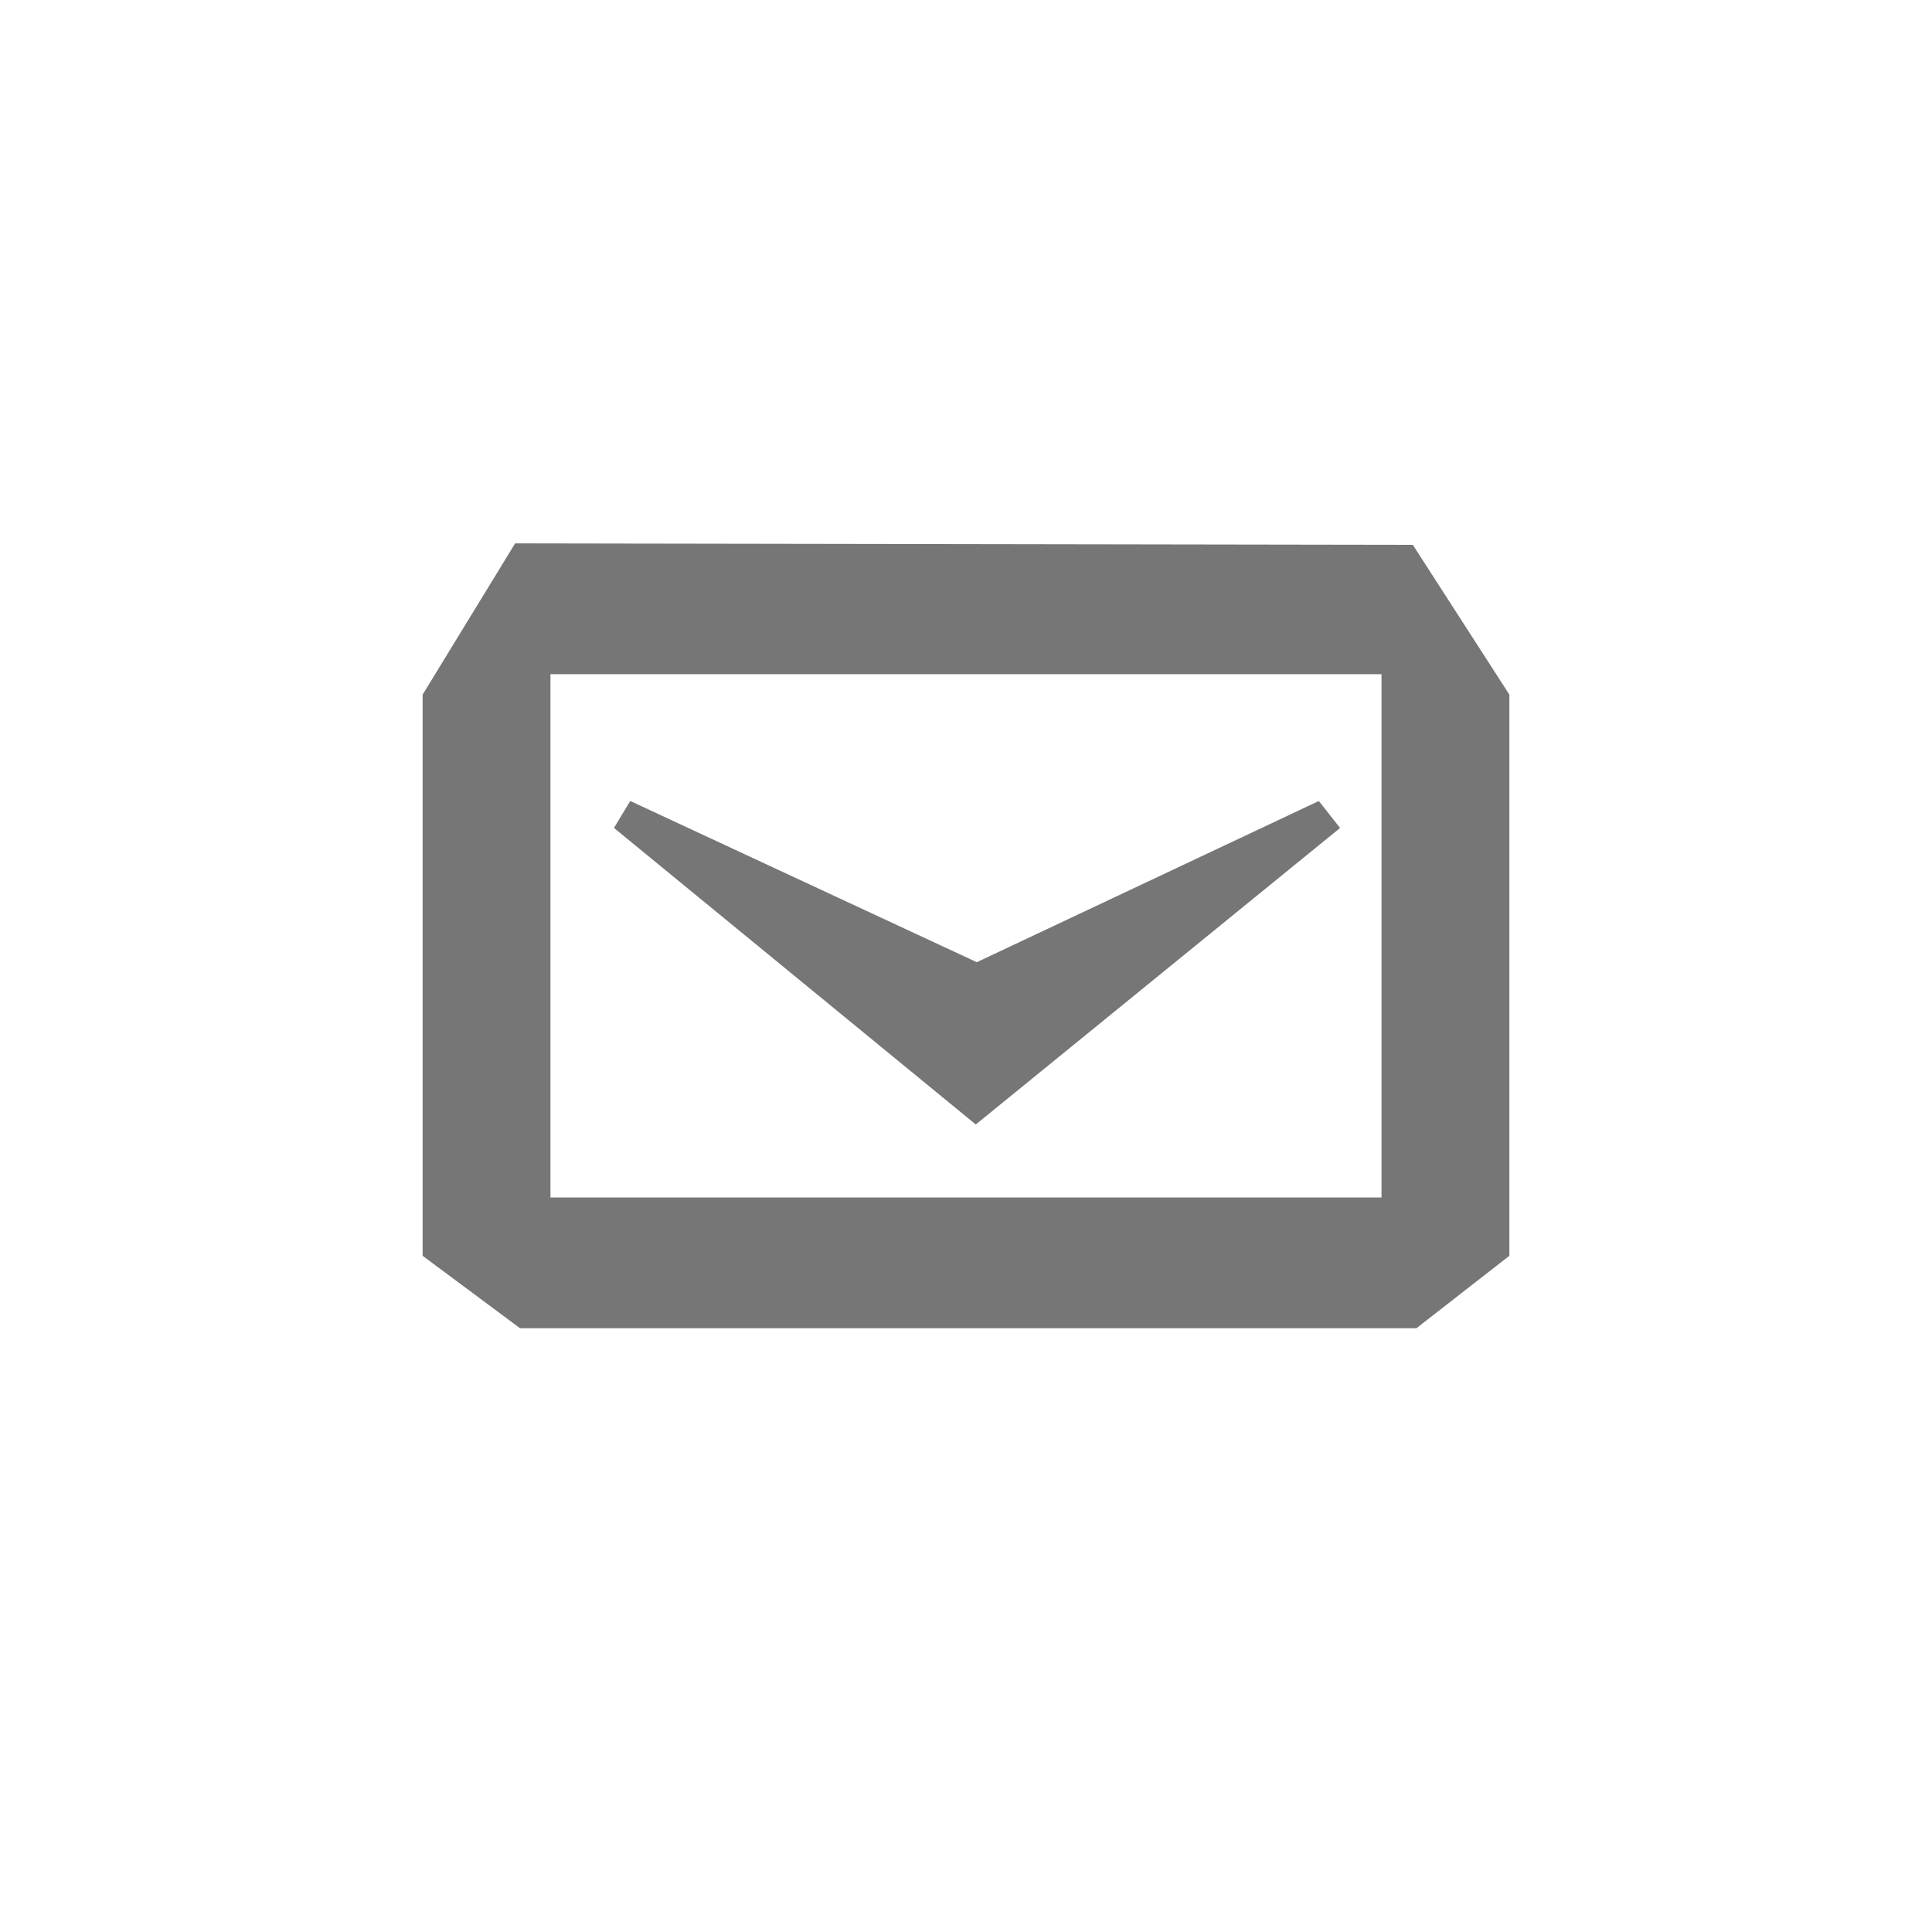
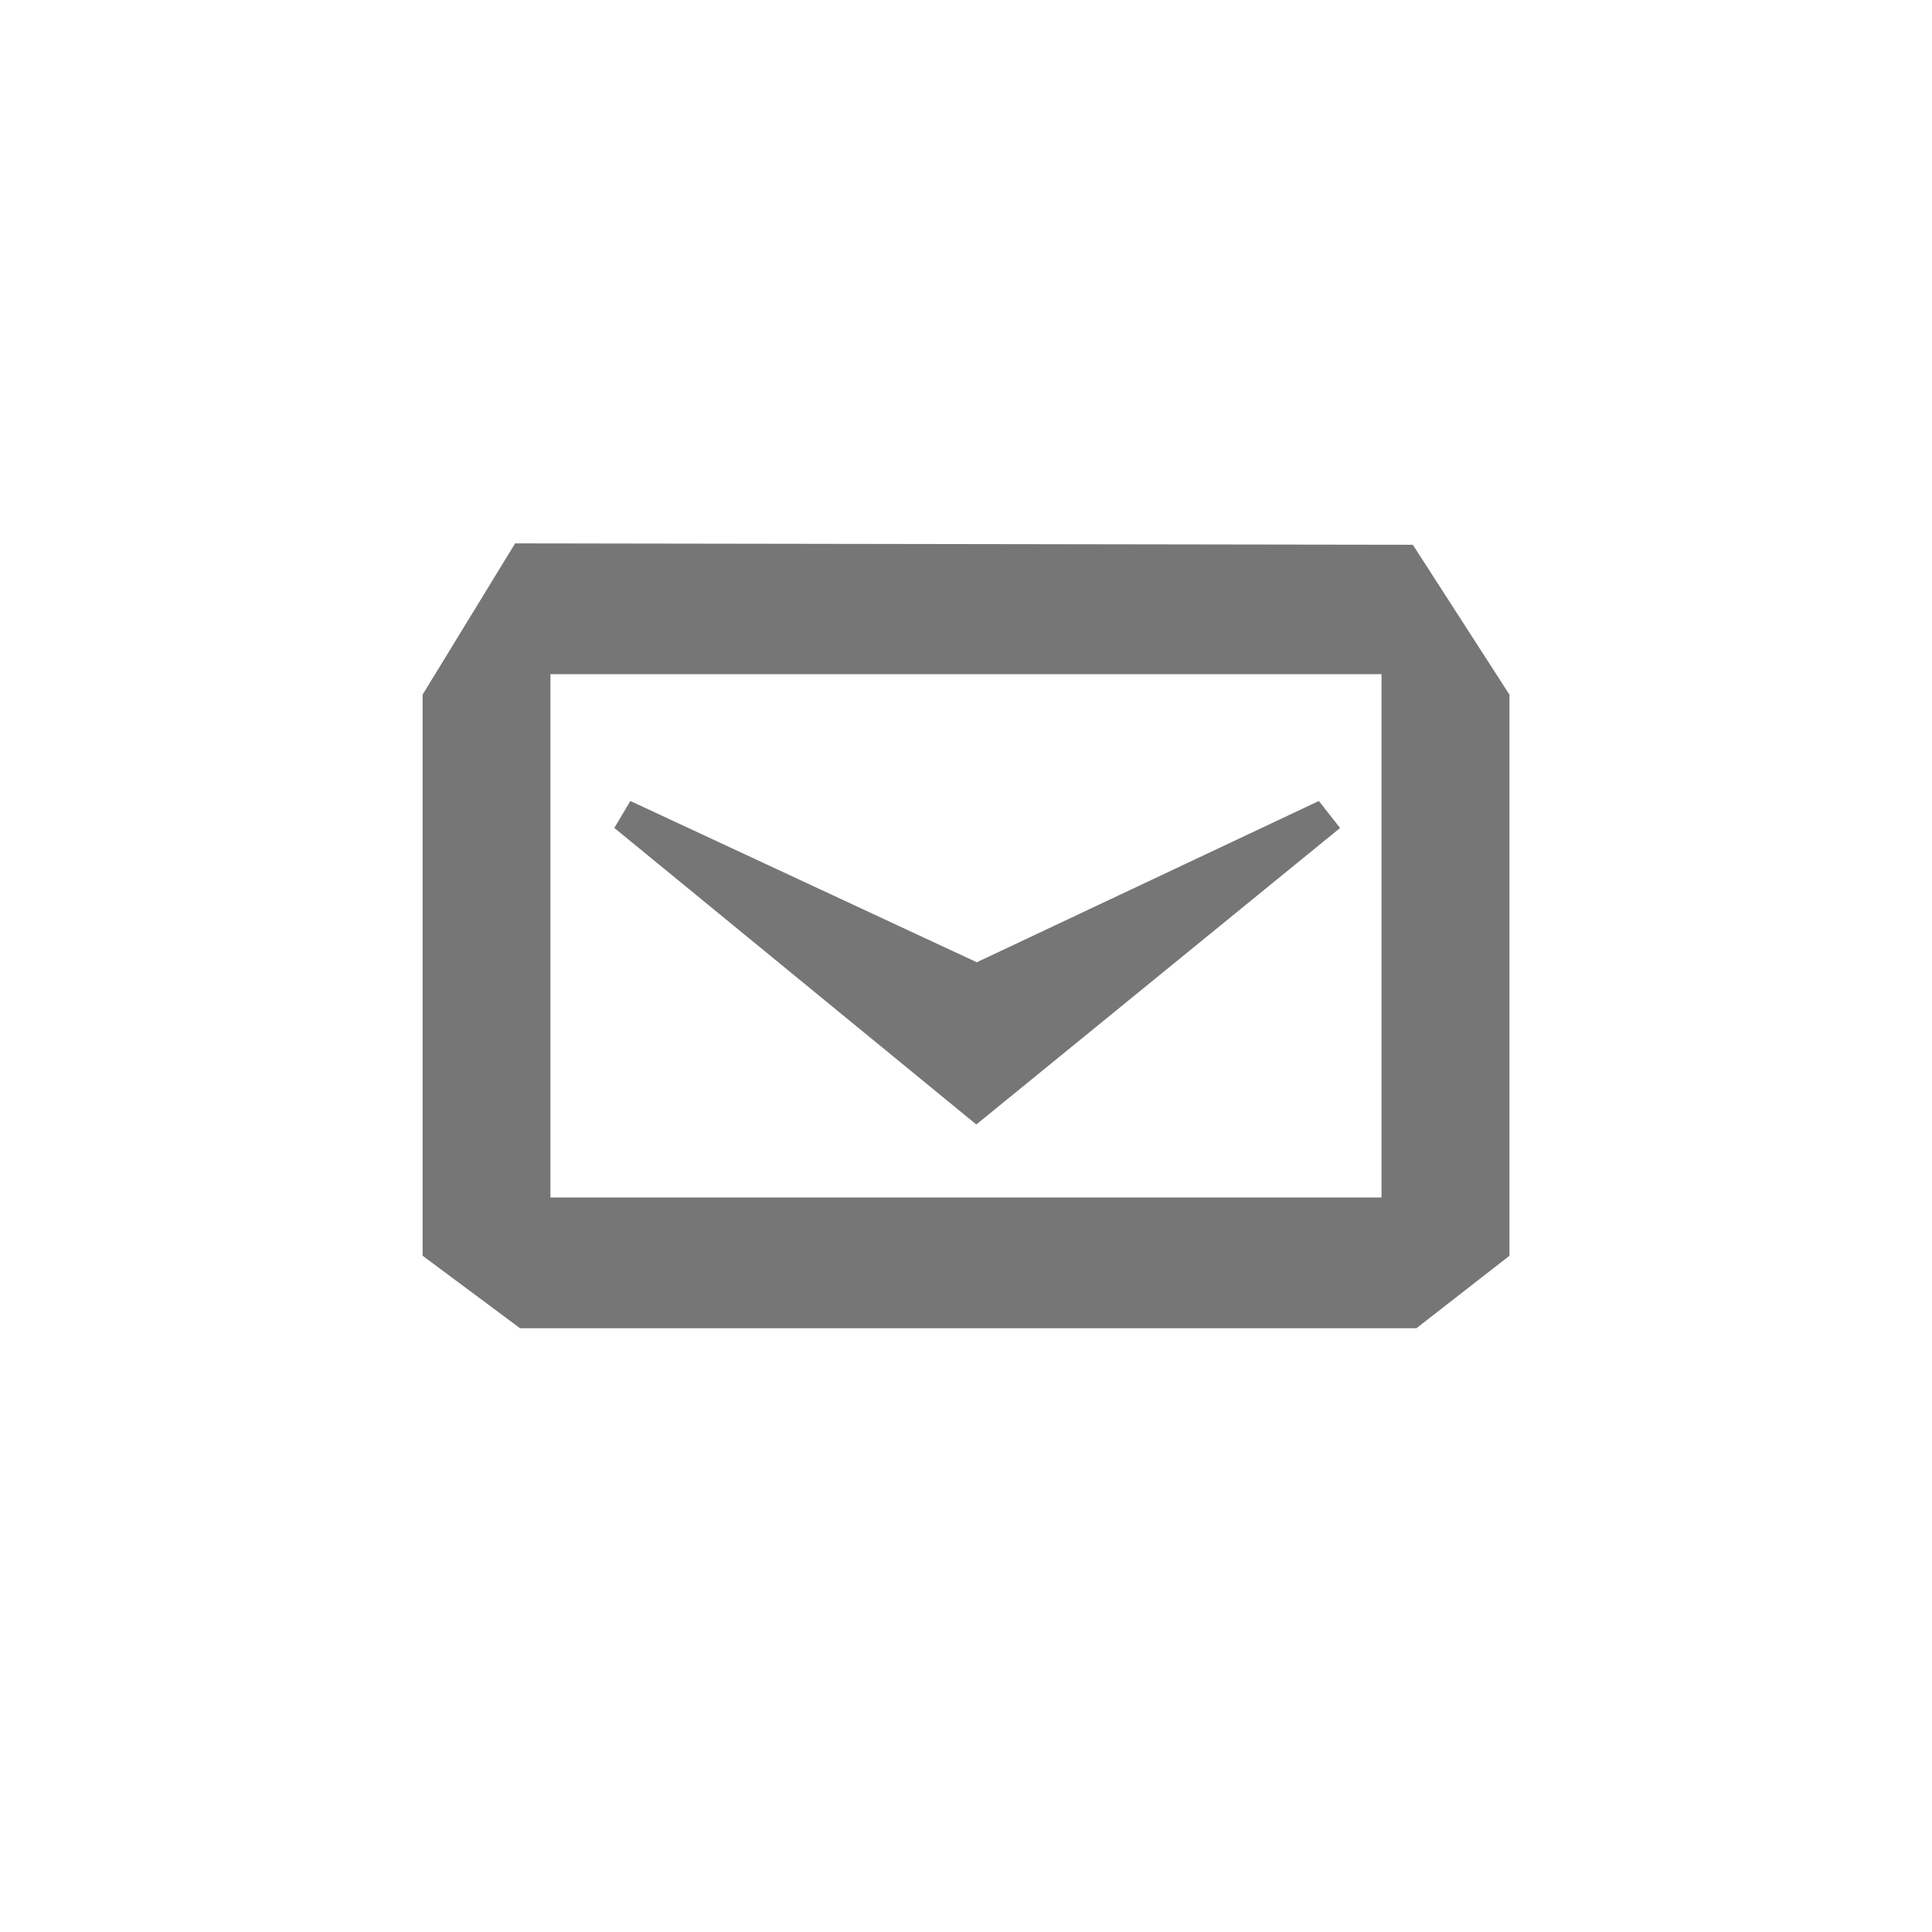
<svg xmlns="http://www.w3.org/2000/svg" width="32" height="32" viewBox="-2 -2 32 32" enable-background="new -2 -2 36 36">
-   <path d="M20.196 11.714l-.352-.447-5.665 2.67-5.74-2.67-.27.446 5.993 4.912zm1.204-4.69L6.532 7 5 9.505V18.8L6.614 20H21.46L23 18.8V9.505l-1.6-2.482zm-.518 10.81H7.117V9.167h13.765v8.667z" fill="#767676" />
+   <path d="M20.196 11.714l-.352-.447-5.665 2.671-5.738-2.671-.266.446 5.996 4.912zm1.204-4.691l-14.868-.023-1.532 2.505v9.294l1.614 1.201h14.846l1.541-1.2v-9.295l-1.6-2.482zm-.518 10.811h-13.765v-8.667h13.765v8.667z" fill="#767676" />
</svg>
